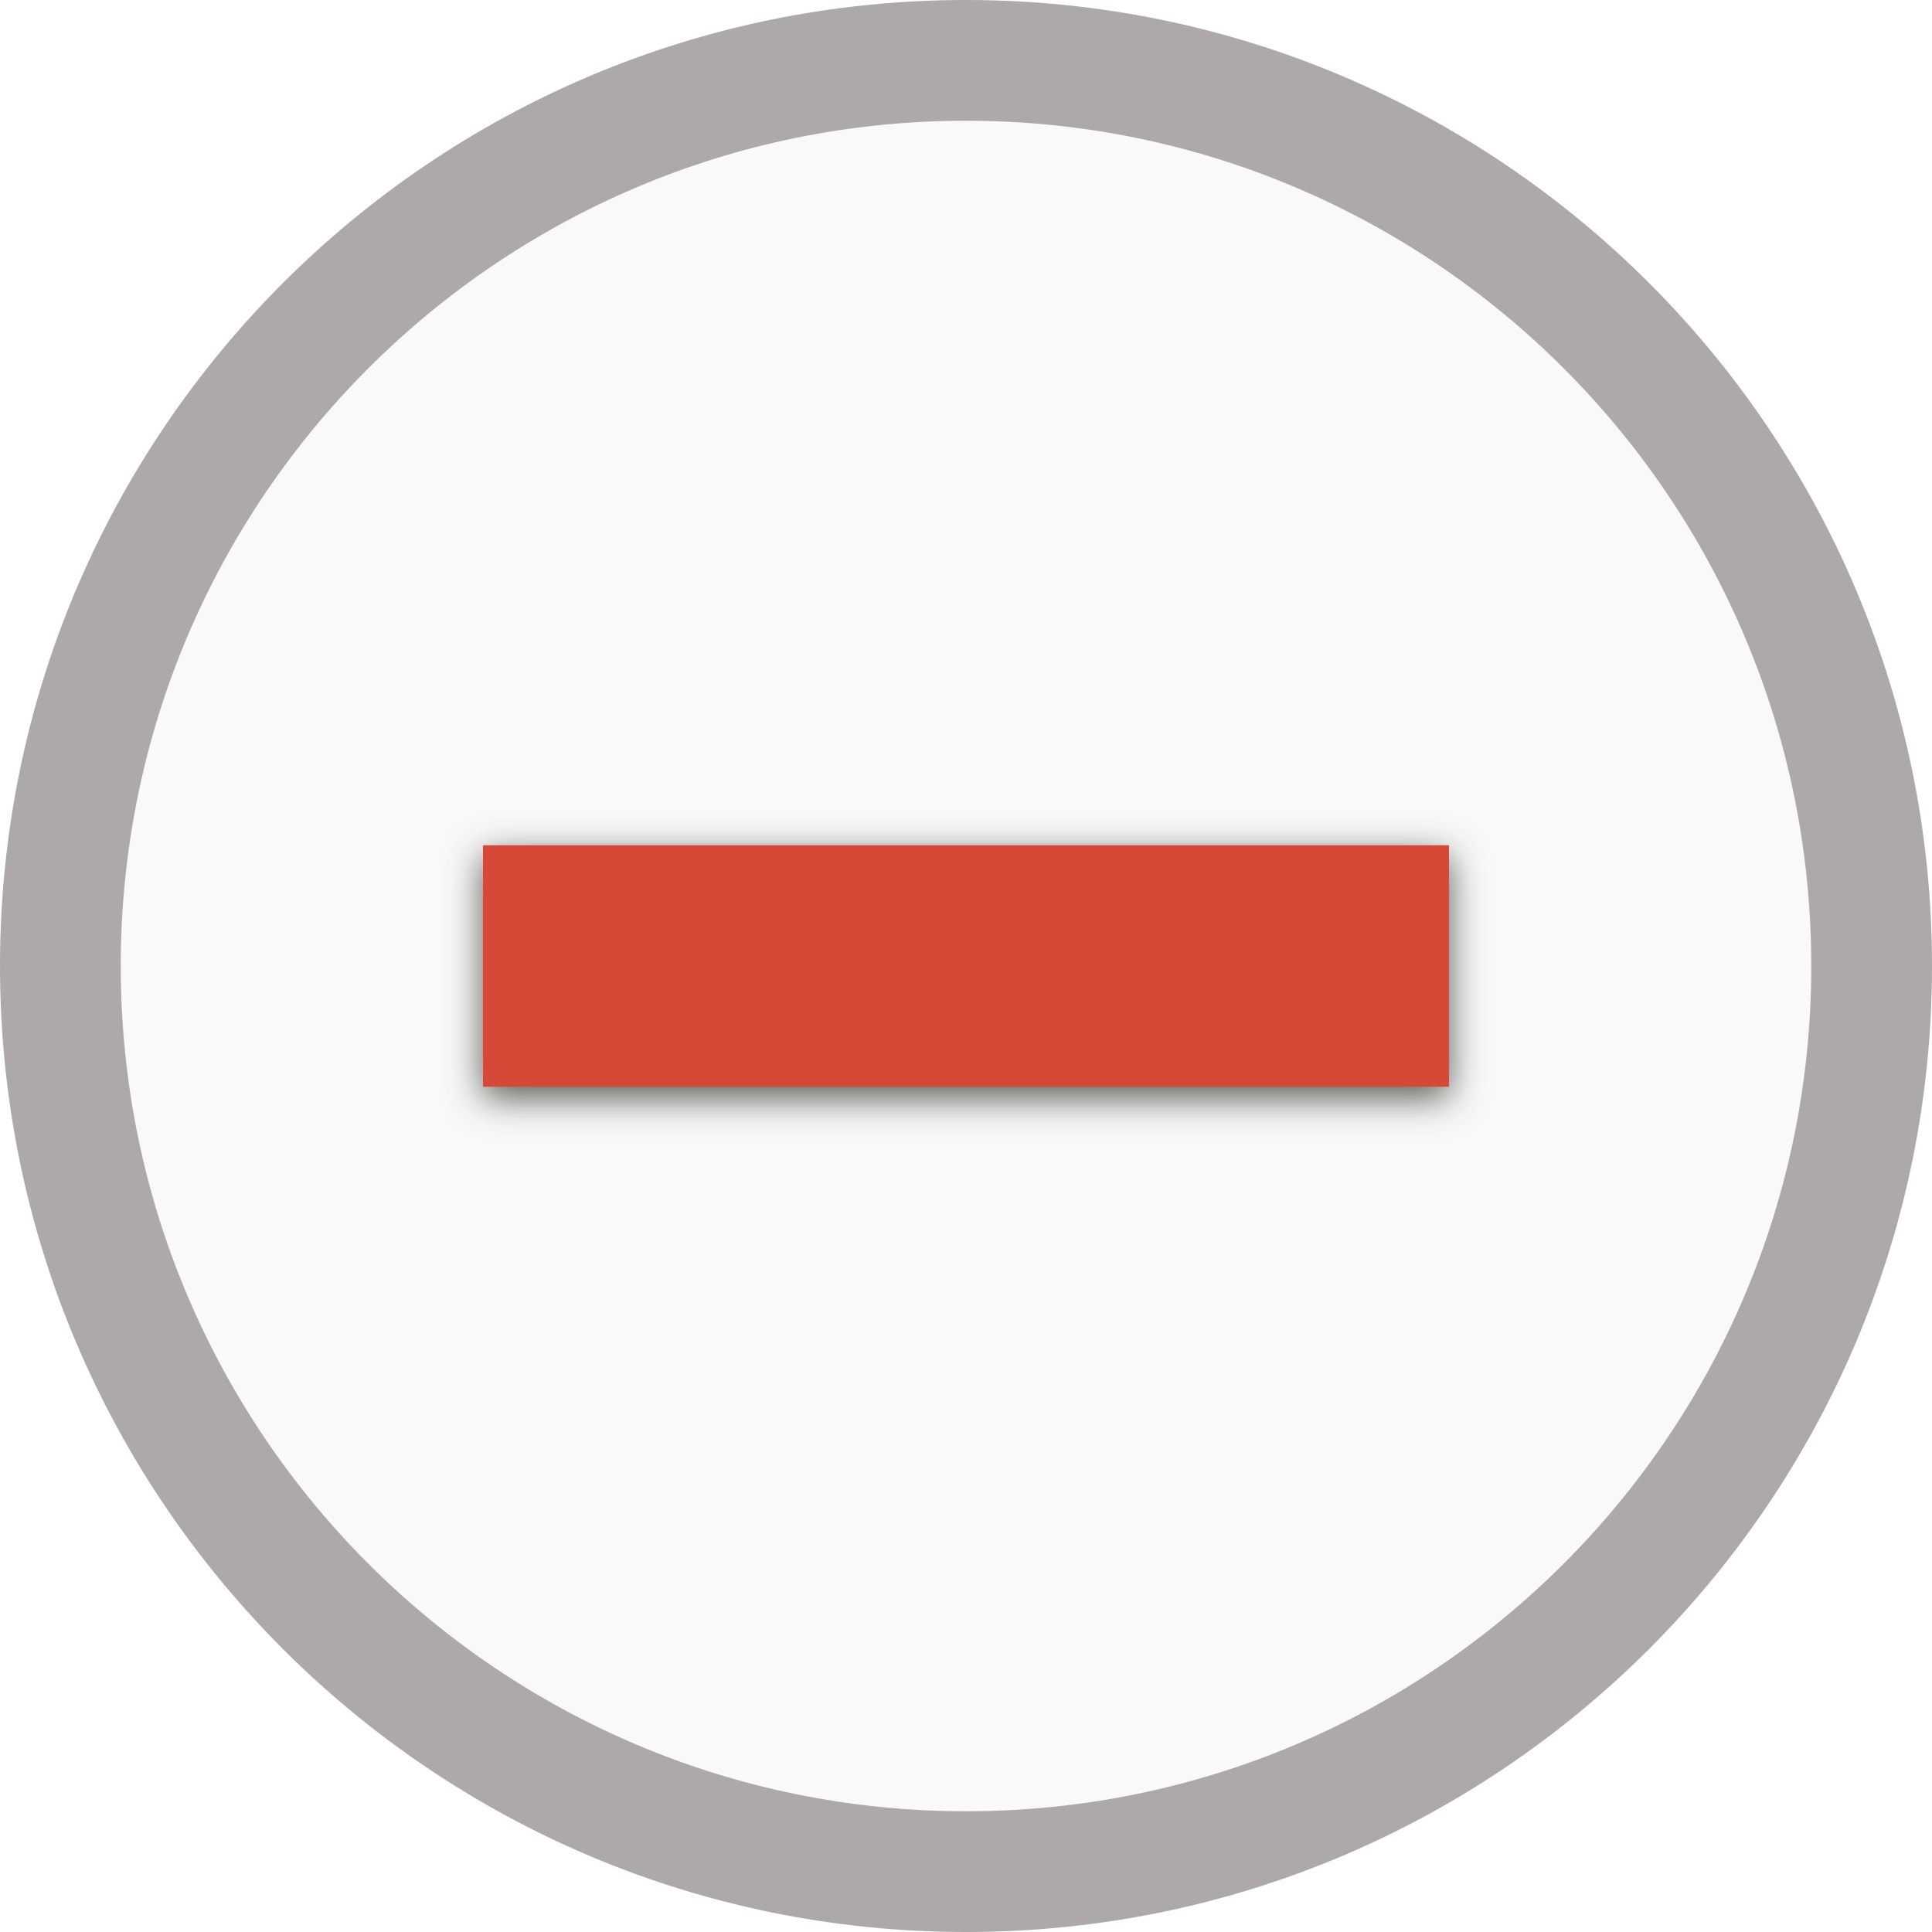
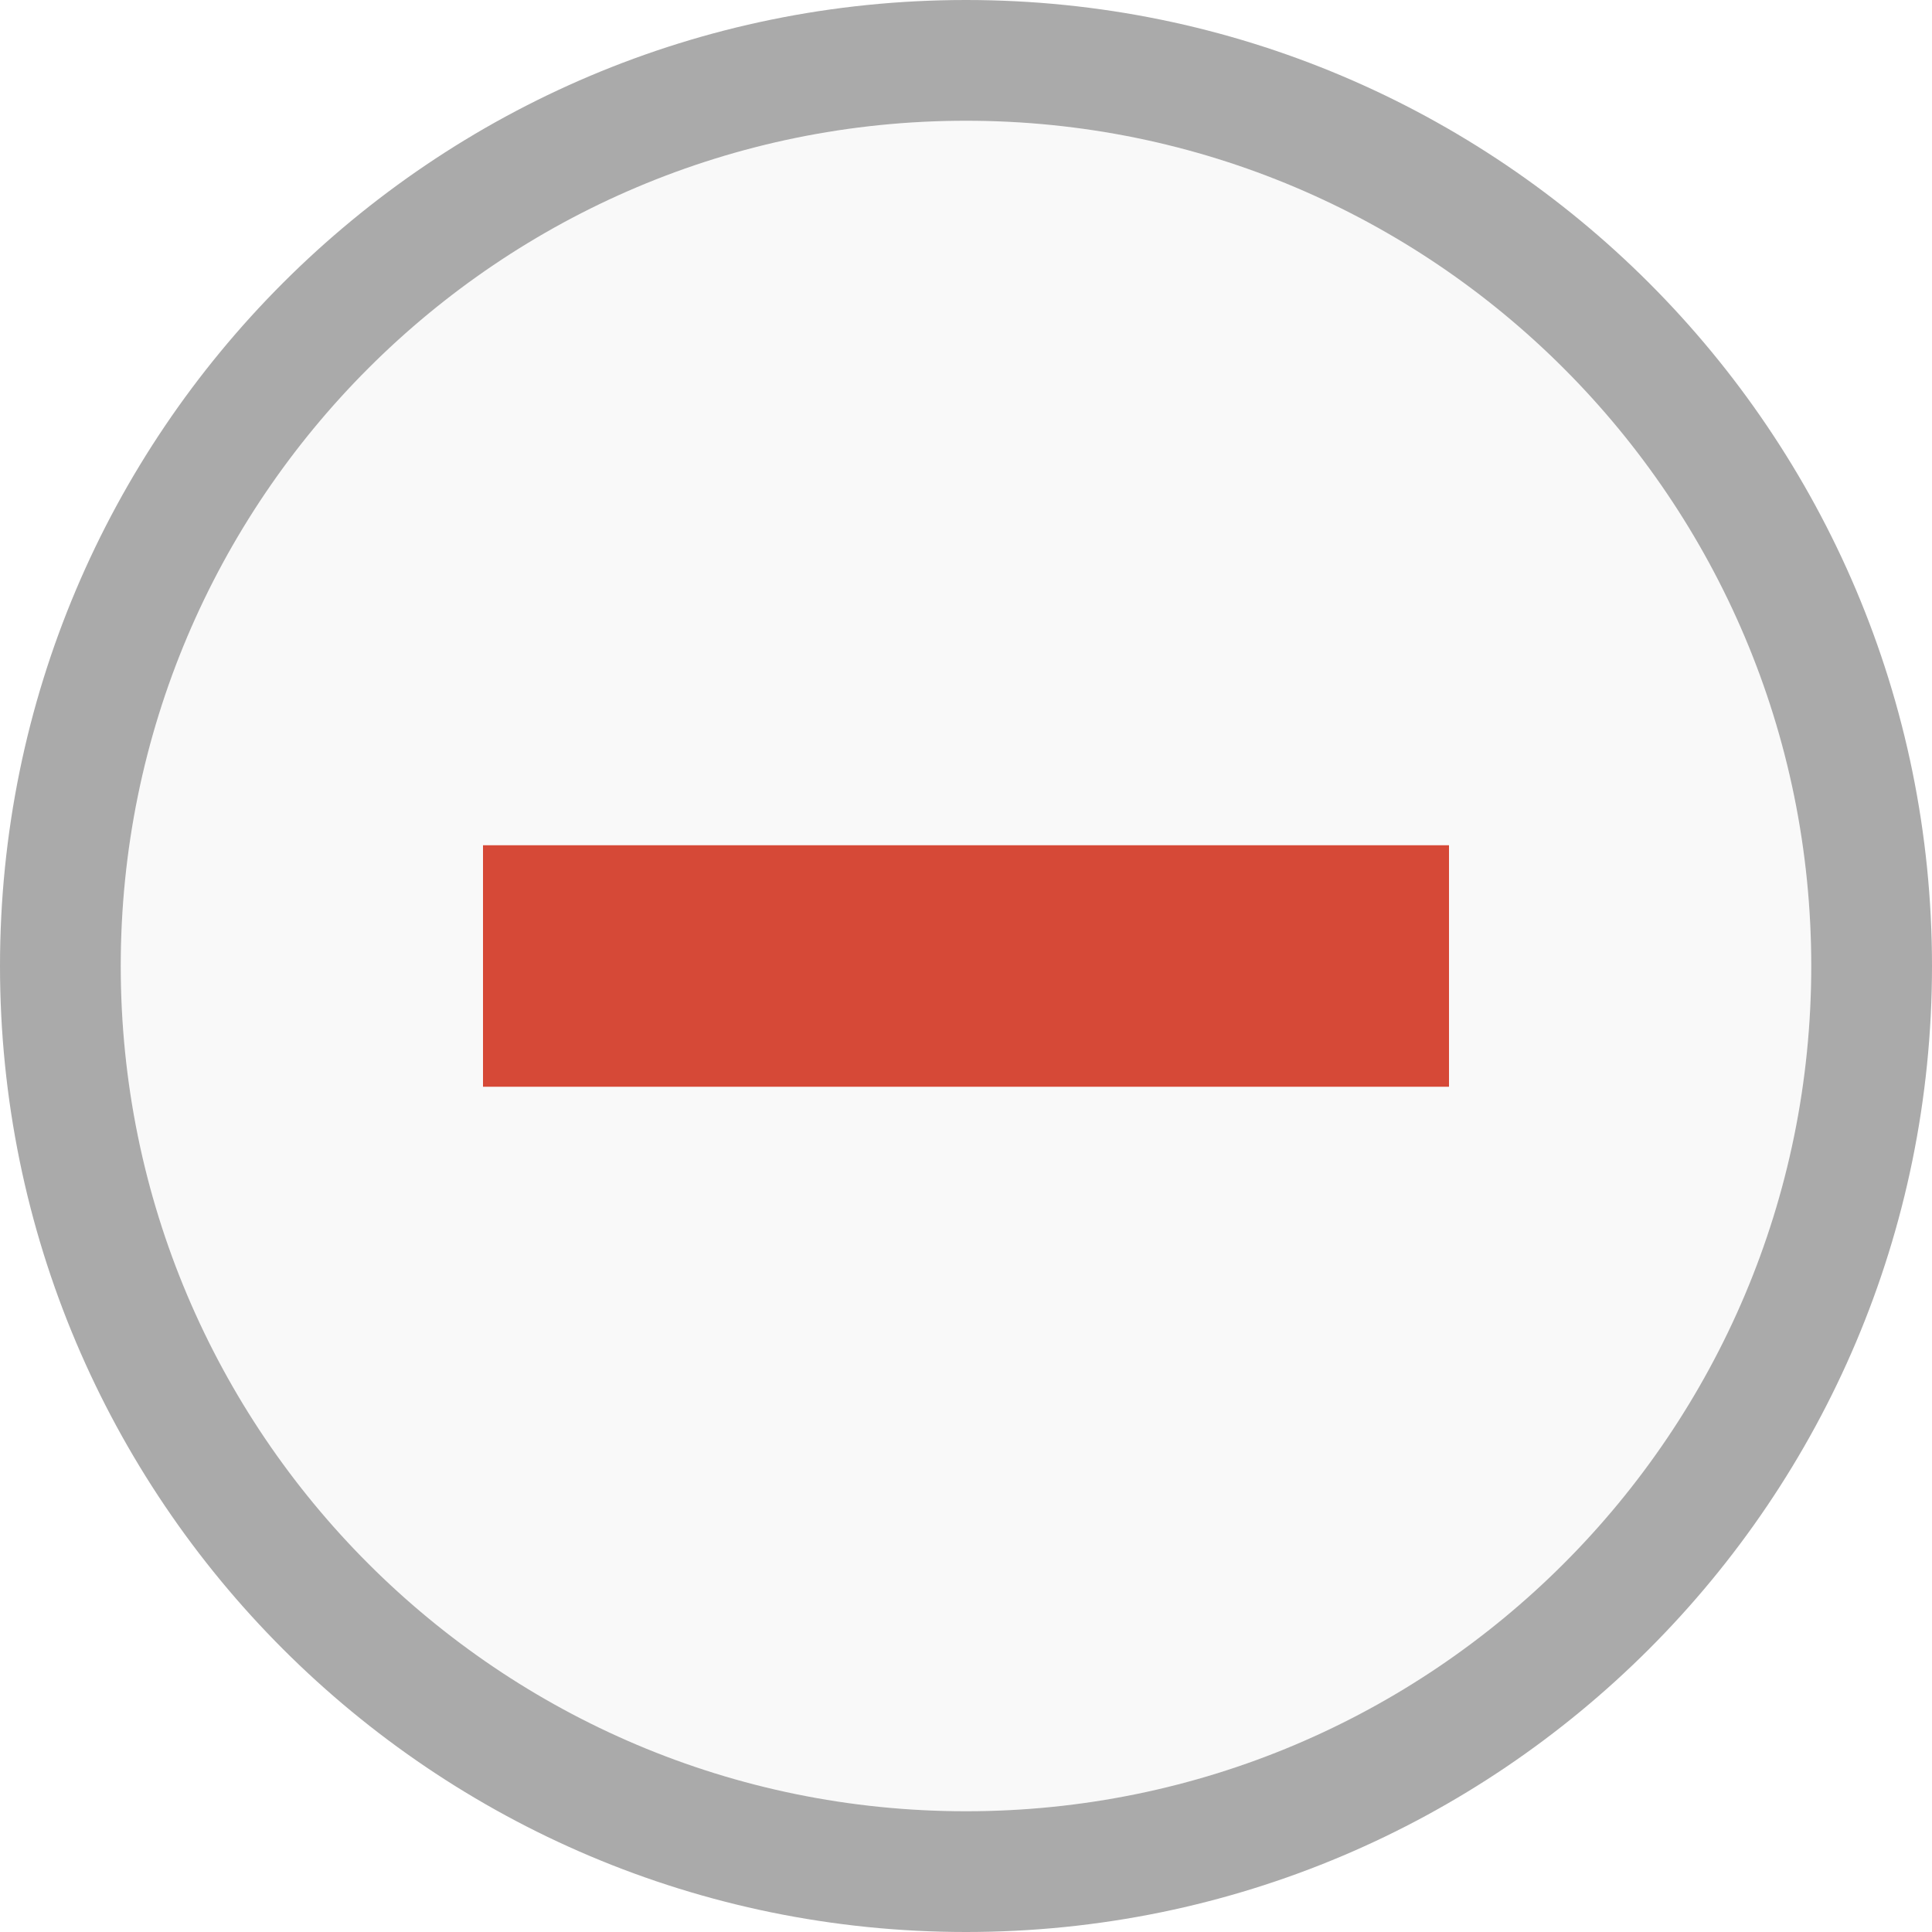
- <svg xmlns="http://www.w3.org/2000/svg" width="16" height="16" id="svg2" version="1.1">
-   <defs id="defs4">
-     <linearGradient id="linearGradient3802">
-       <stop style="stop-color:#eeeeec;stop-opacity:1;" offset="0" id="stop3804" />
-       <stop id="stop3812" offset="0.5" style="stop-color:#e4e4e1;stop-opacity:1;" />
-       <stop style="stop-color:#949493;stop-opacity:1;" offset="1" id="stop3806" />
-     </linearGradient>
-     <filter id="filter3971" x="-0.045" width="1.09" y="-0.18" height="1.36">
-       <feGaussianBlur stdDeviation="0.15" id="feGaussianBlur3973" />
-     </filter>
-   </defs>
-   <g id="layer1" transform="translate(0,-1036.362)">
-     <path style="fill:#f9f9f9;fill-opacity:1;stroke:none" id="path3800" d="m 15,8 c 0,3.866 -3.134,7 -7,7 C 4.134,15 1,11.866 1,8 1,4.134 4.134,1 8,1 c 3.866,0 7,3.134 7,7 z" transform="translate(0,1036.362)" />
-     <path style="opacity:1;fill:#ada9a8;fill-opacity:1;stroke:none" d="M 8 0 C 3.582 8.8817842e-16 -3.006854e-17 3.582 0 8 C 0 12.418 3.582 16 8 16 C 12.418 16 16 12.418 16 8 C 16 3.582 12.418 -1.8064254e-15 8 0 z M 8 1 C 11.866 1 15 4.134 15 8 C 15 11.866 11.866 15 8 15 C 4.134 15 1 11.866 1 8 C 1 4.134 4.134 1 8 1 z " transform="translate(0,1036.362)" id="path3008" />
-     <rect style="fill:#555753;fill-opacity:1;stroke:none;filter:url(#filter3971)" id="rect3931-1" width="8" height="2" x="4" y="1043.451" />
-     <rect style="fill:#d64937;fill-opacity:1;stroke:none" id="rect3931" width="8" height="2" x="4" y="7" transform="translate(0,1036.362)" />
+ <svg xmlns="http://www.w3.org/2000/svg" viewBox="0 0 16 16">
+   <g transform="translate(0 -1036.362)">
+     <path style="fill:#f9f9f9" d="m 15,8 c 0,3.866 -3.134,7 -7,7 C 4.134,15 1,11.866 1,8 1,4.134 4.134,1 8,1 c 3.866,0 7,3.134 7,7 z" transform="translate(0 1036.362)" />
+     <path style="fill:#aaa" d="M 8 0 C 3.582 8.8817842e-16 -3.006854e-17 3.582 0 8 C 0 12.418 3.582 16 8 16 C 12.418 16 16 12.418 16 8 C 16 3.582 12.418 -1.8064254e-15 8 0 z M 8 1 C 11.866 1 15 4.134 15 8 C 15 11.866 11.866 15 8 15 C 4.134 15 1 11.866 1 8 C 1 4.134 4.134 1 8 1 z " transform="translate(0 1036.362)" />
+     <rect width="8" x="4" y="7" height="2" style="fill:#d64937" transform="translate(0 1036.362)" />
  </g>
</svg>
